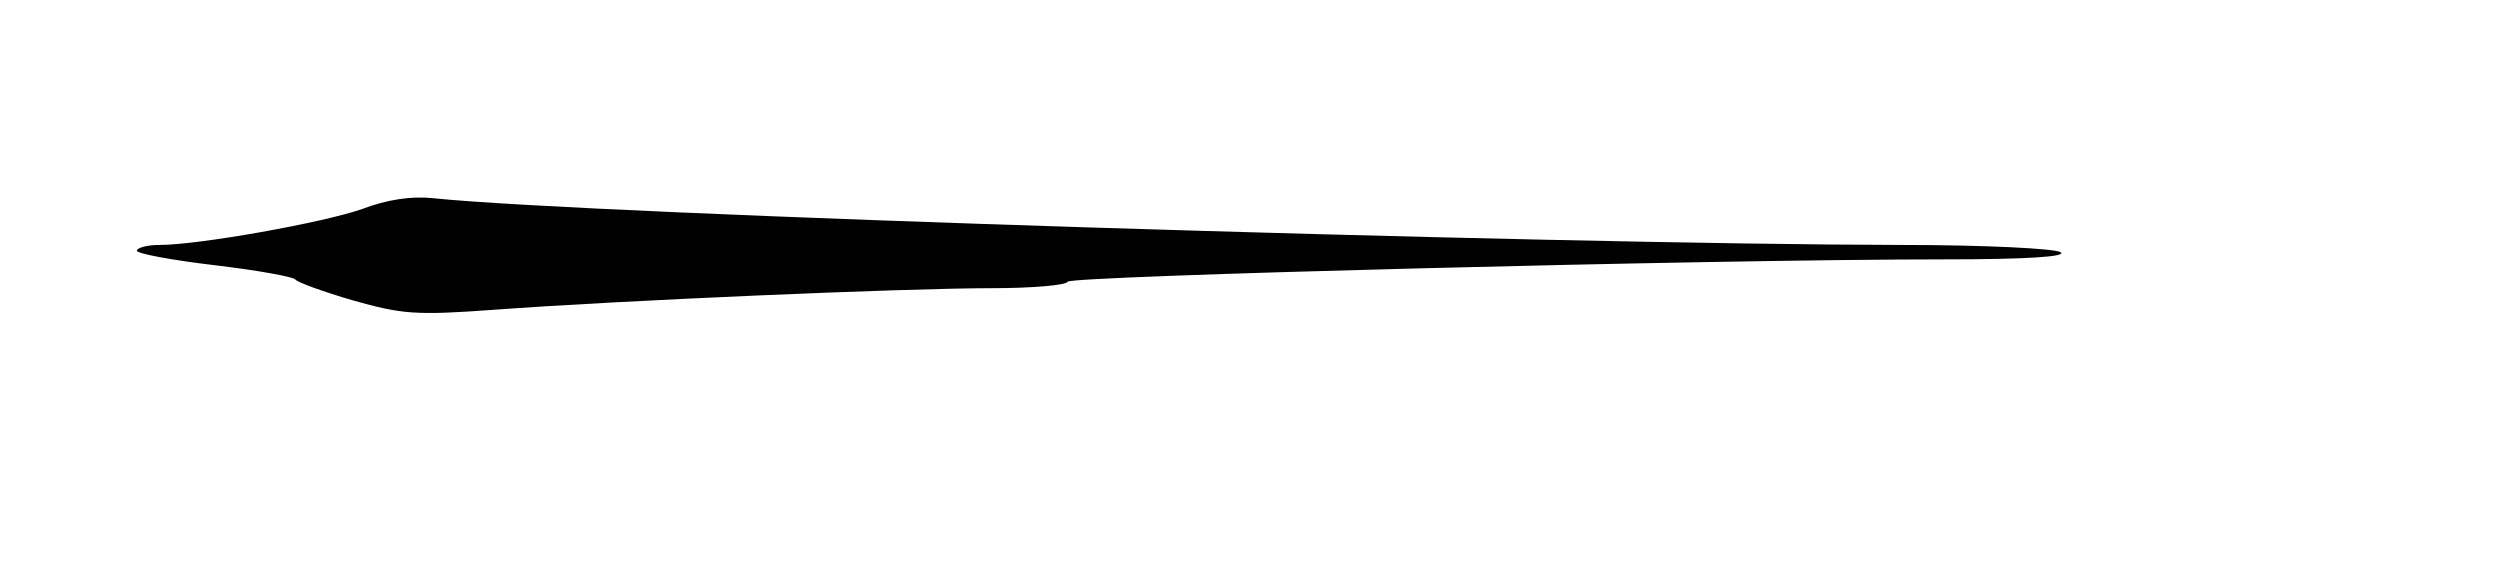
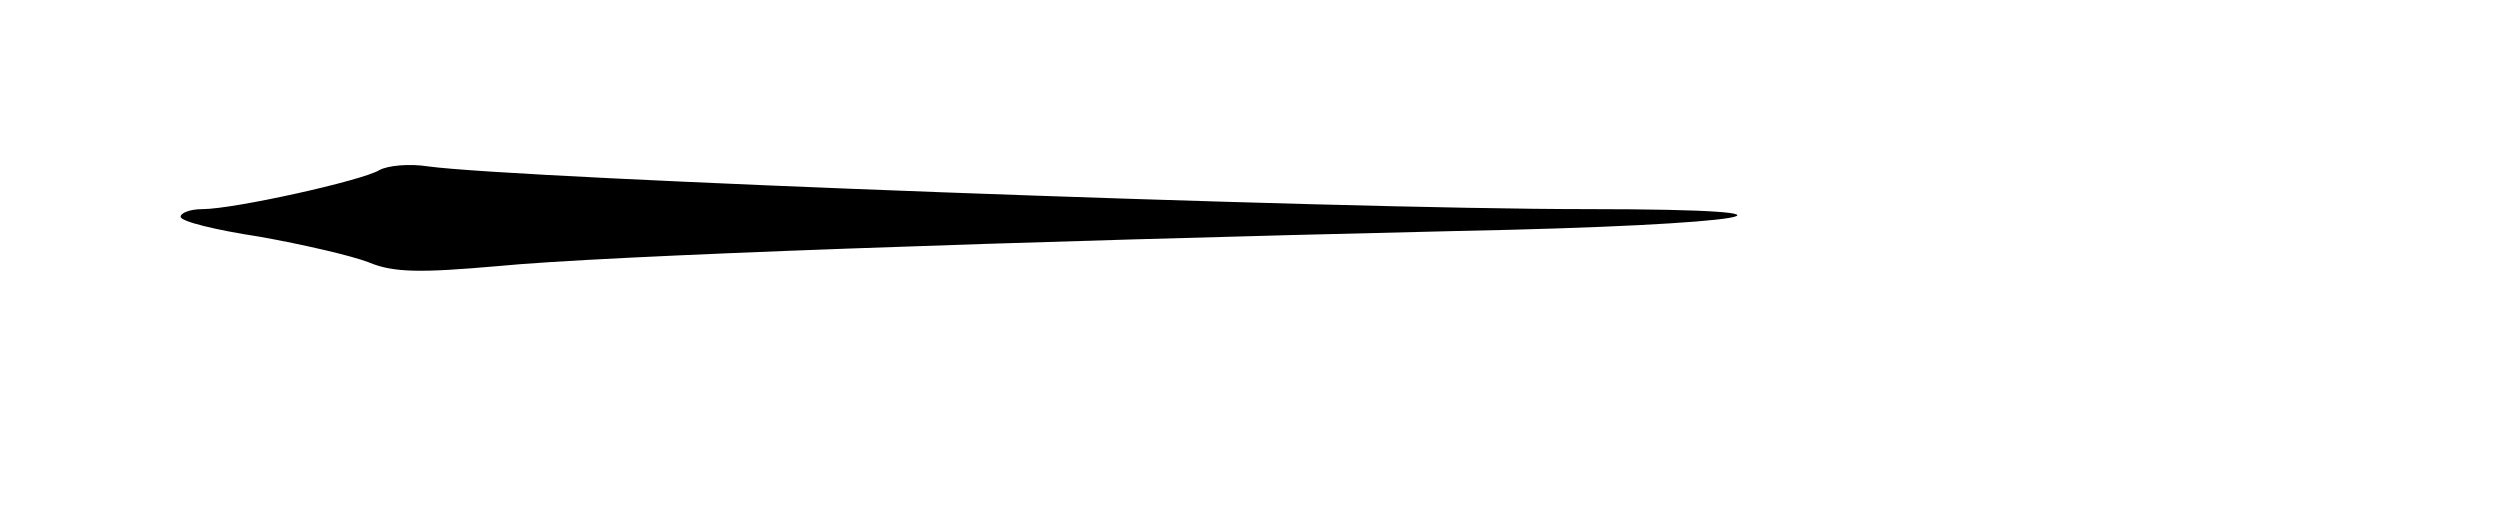
- <svg xmlns="http://www.w3.org/2000/svg" version="1.0" width="347pt" height="78pt" viewBox="0 0 347 78" preserveAspectRatio="xMidYMid meet">
-   <g transform="translate(0,78) scale(0.1,-0.1)" fill="#000000" stroke="none">
-     <path d="M503 490 c-54 -19 -227 -50 -282 -50 -17 0 -31 -4 -31 -8 0 -4 48 -13 107 -20 59 -7 110 -16 113 -20 3 -4 39 -17 80 -29 68 -19 86 -21 195 -13 175 13 572 30 691 30 56 0 104 4 106 9 3 8 889 31 1218 31 117 0 170 4 160 10 -8 5 -105 10 -220 10 -503 1 -1820 42 -2040 65 -29 3 -63 -2 -97 -15z" />
+ <svg xmlns="http://www.w3.org/2000/svg" version="1.0" width="263pt" height="54pt" viewBox="0 0 263 54" preserveAspectRatio="xMidYMid meet">
+   <g transform="translate(0,54) scale(0.1,-0.1)" fill="#000000" stroke="none">
+     <path d="M399 361 c-18 -11 -153 -41 -186 -41 -13 0 -23 -4 -23 -8 0 -5 37 -14 83 -21 45 -8 97 -20 115 -27 26 -11 55 -11 135 -4 113 11 536 26 1010 37 310 6 407 23 137 23 -271 0 -1126 32 -1220 45 -19 3 -42 1 -51 -4z" />
  </g>
</svg>
